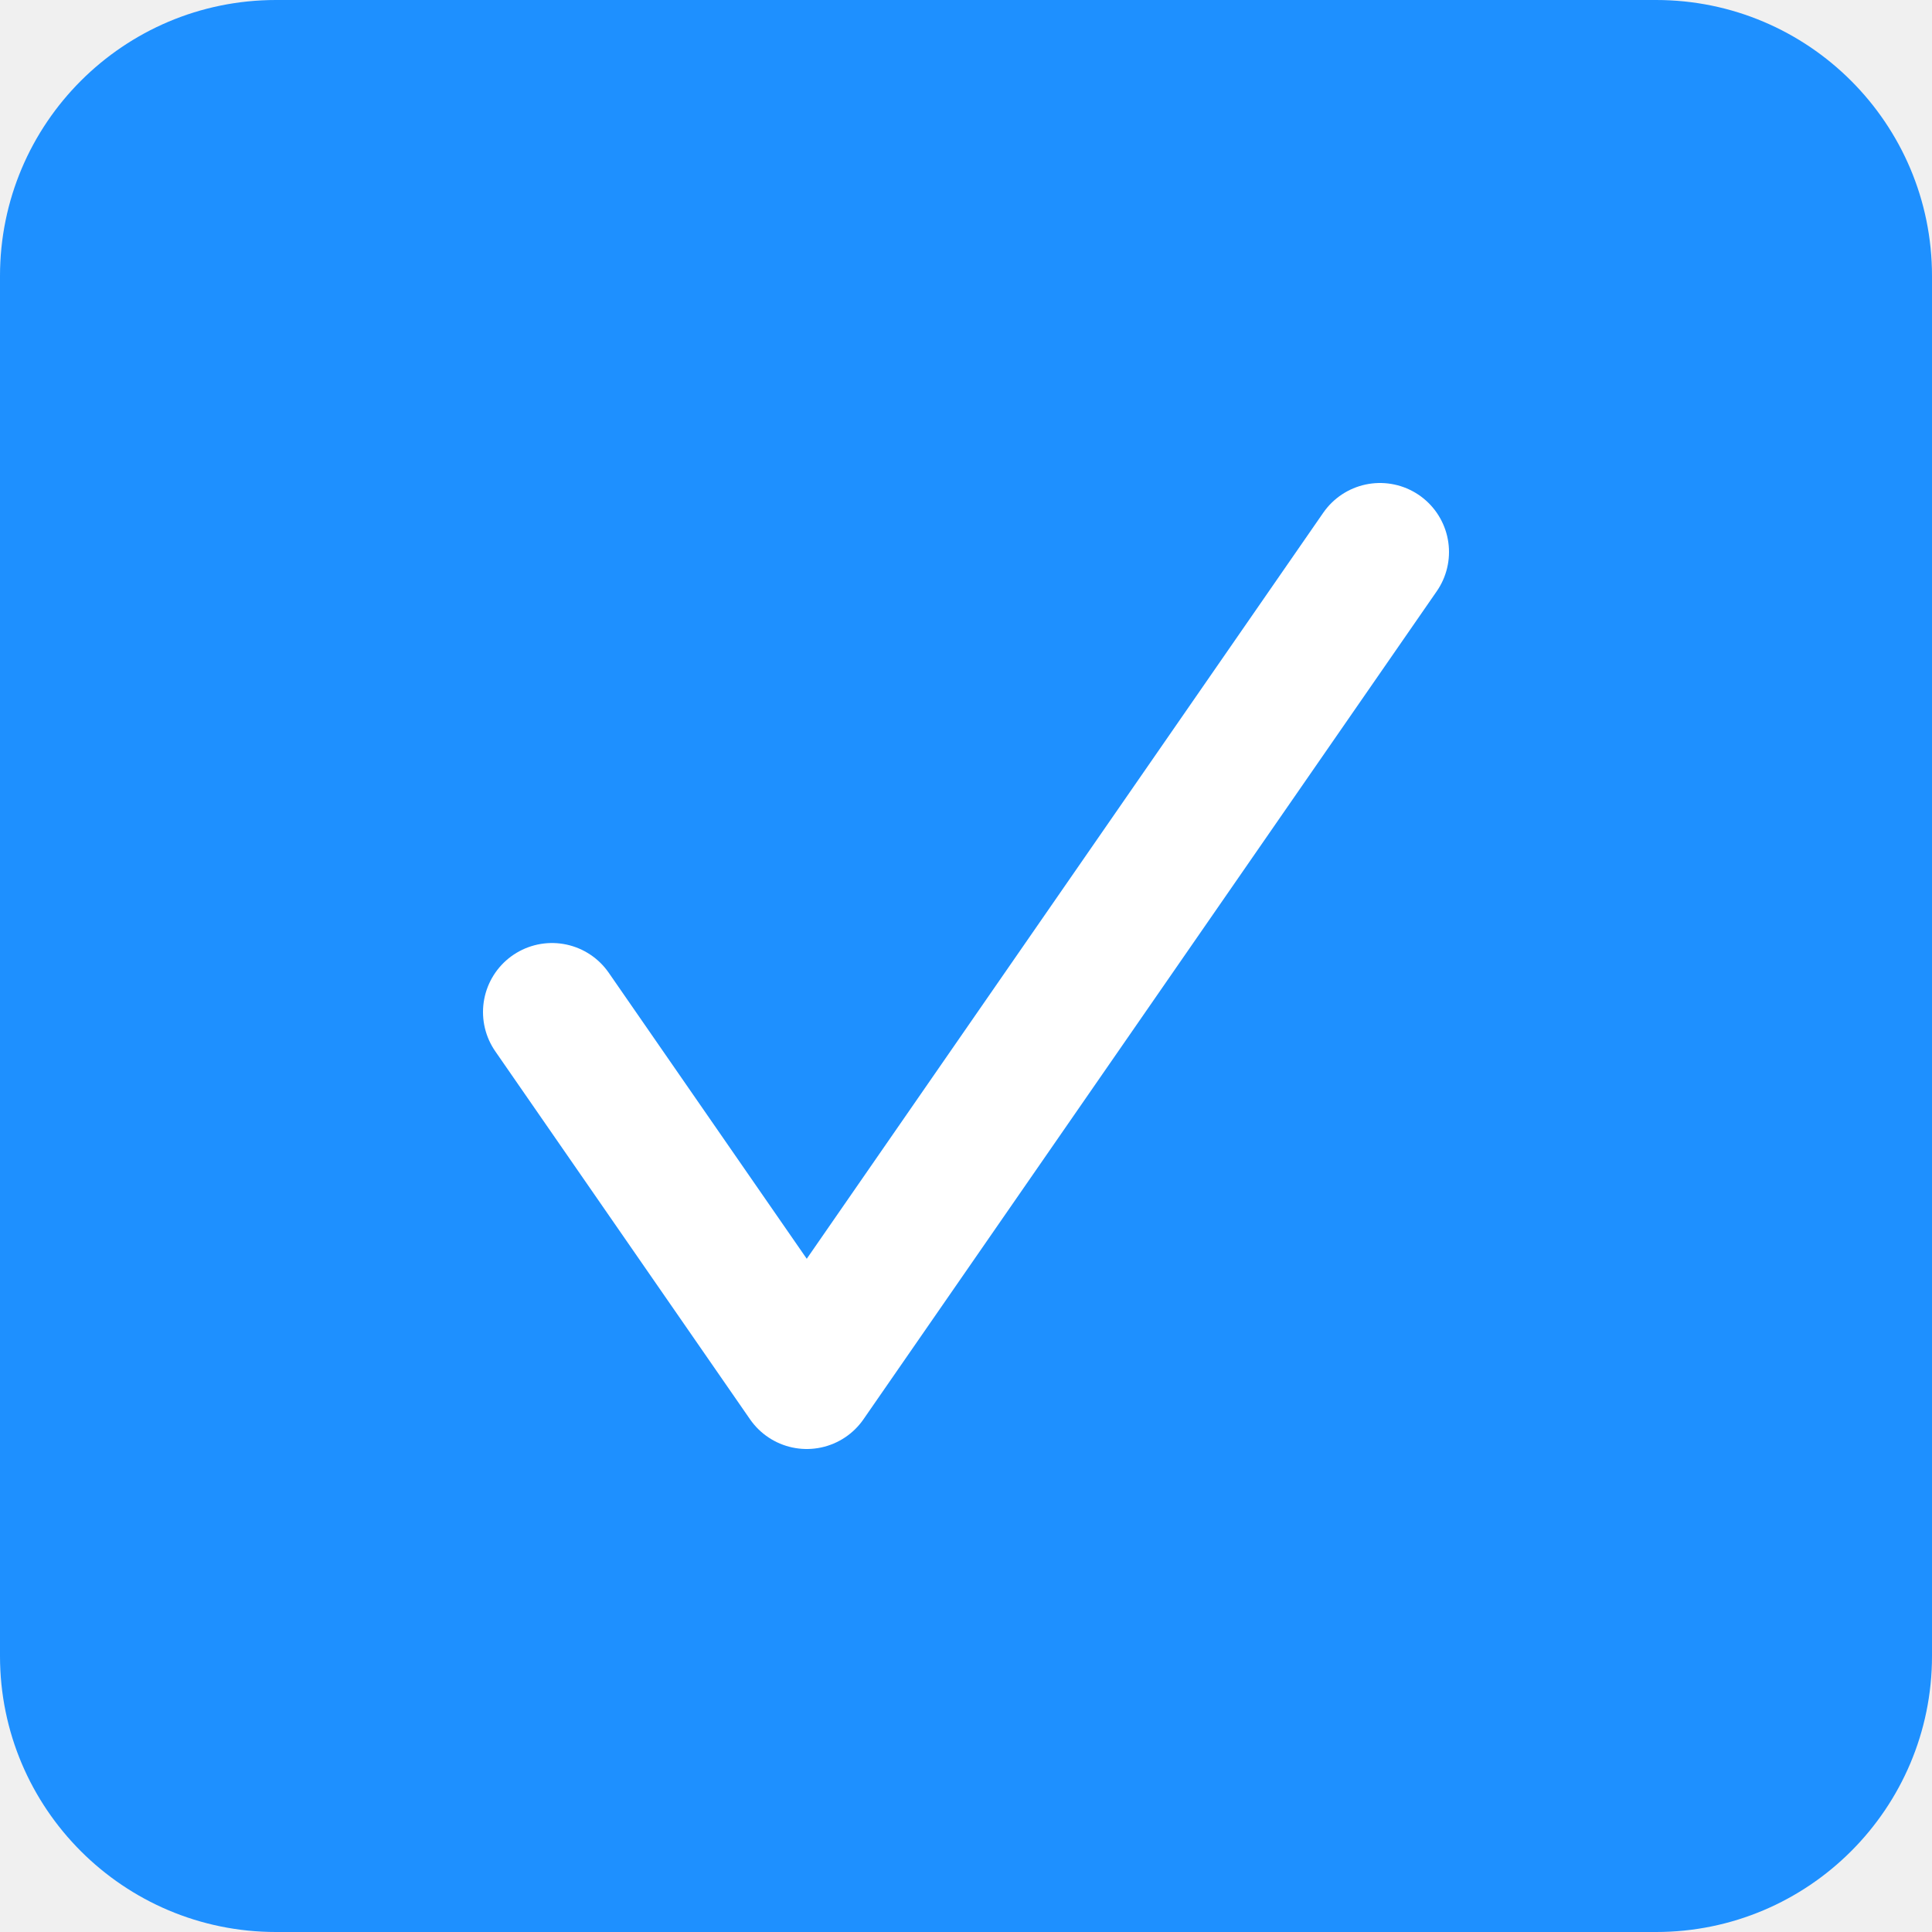
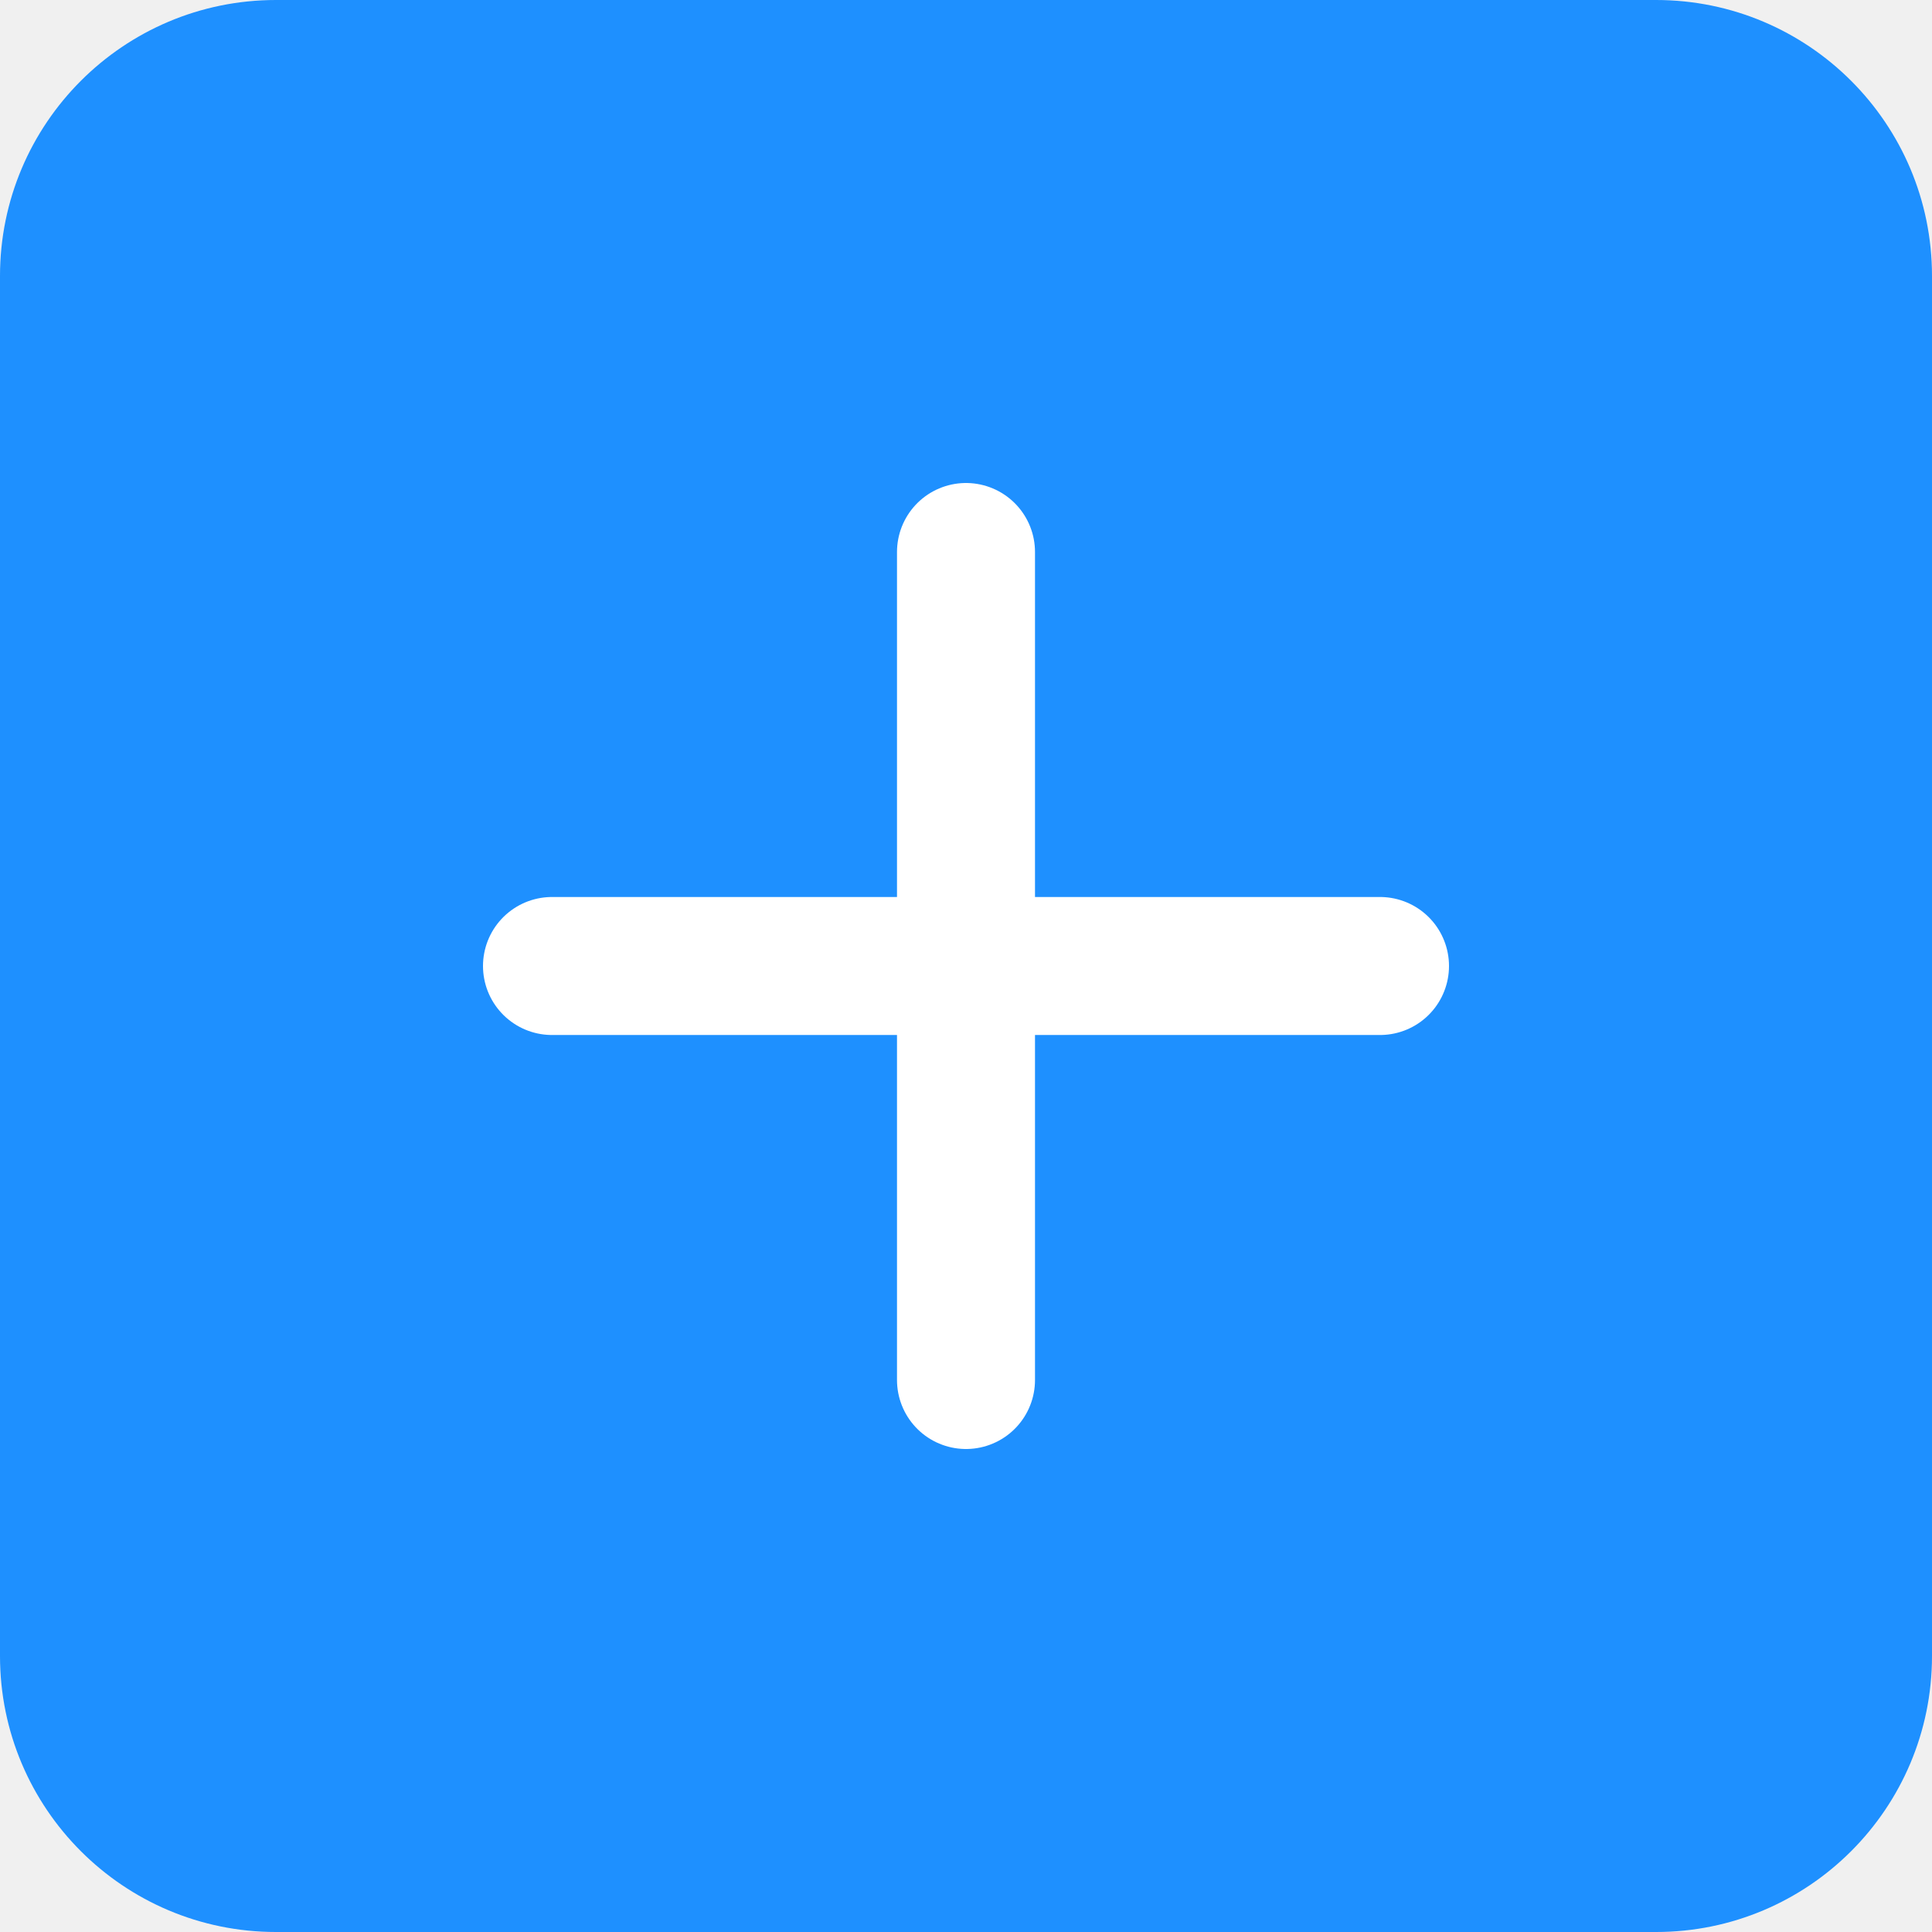
<svg xmlns="http://www.w3.org/2000/svg" width="28" height="28" viewBox="0 0 28 28" fill="none">
  <rect width="28" height="28" rx="4" fill="#1E90FF" />
-   <path d="M8 14.667L11.692 20L20 8" stroke="white" stroke-width="2" stroke-linecap="round" stroke-linejoin="round" />
+   <path d="M8 14H20M14 8V20" stroke="white" stroke-width="2" stroke-linecap="round" stroke-linejoin="round" />
</svg>
